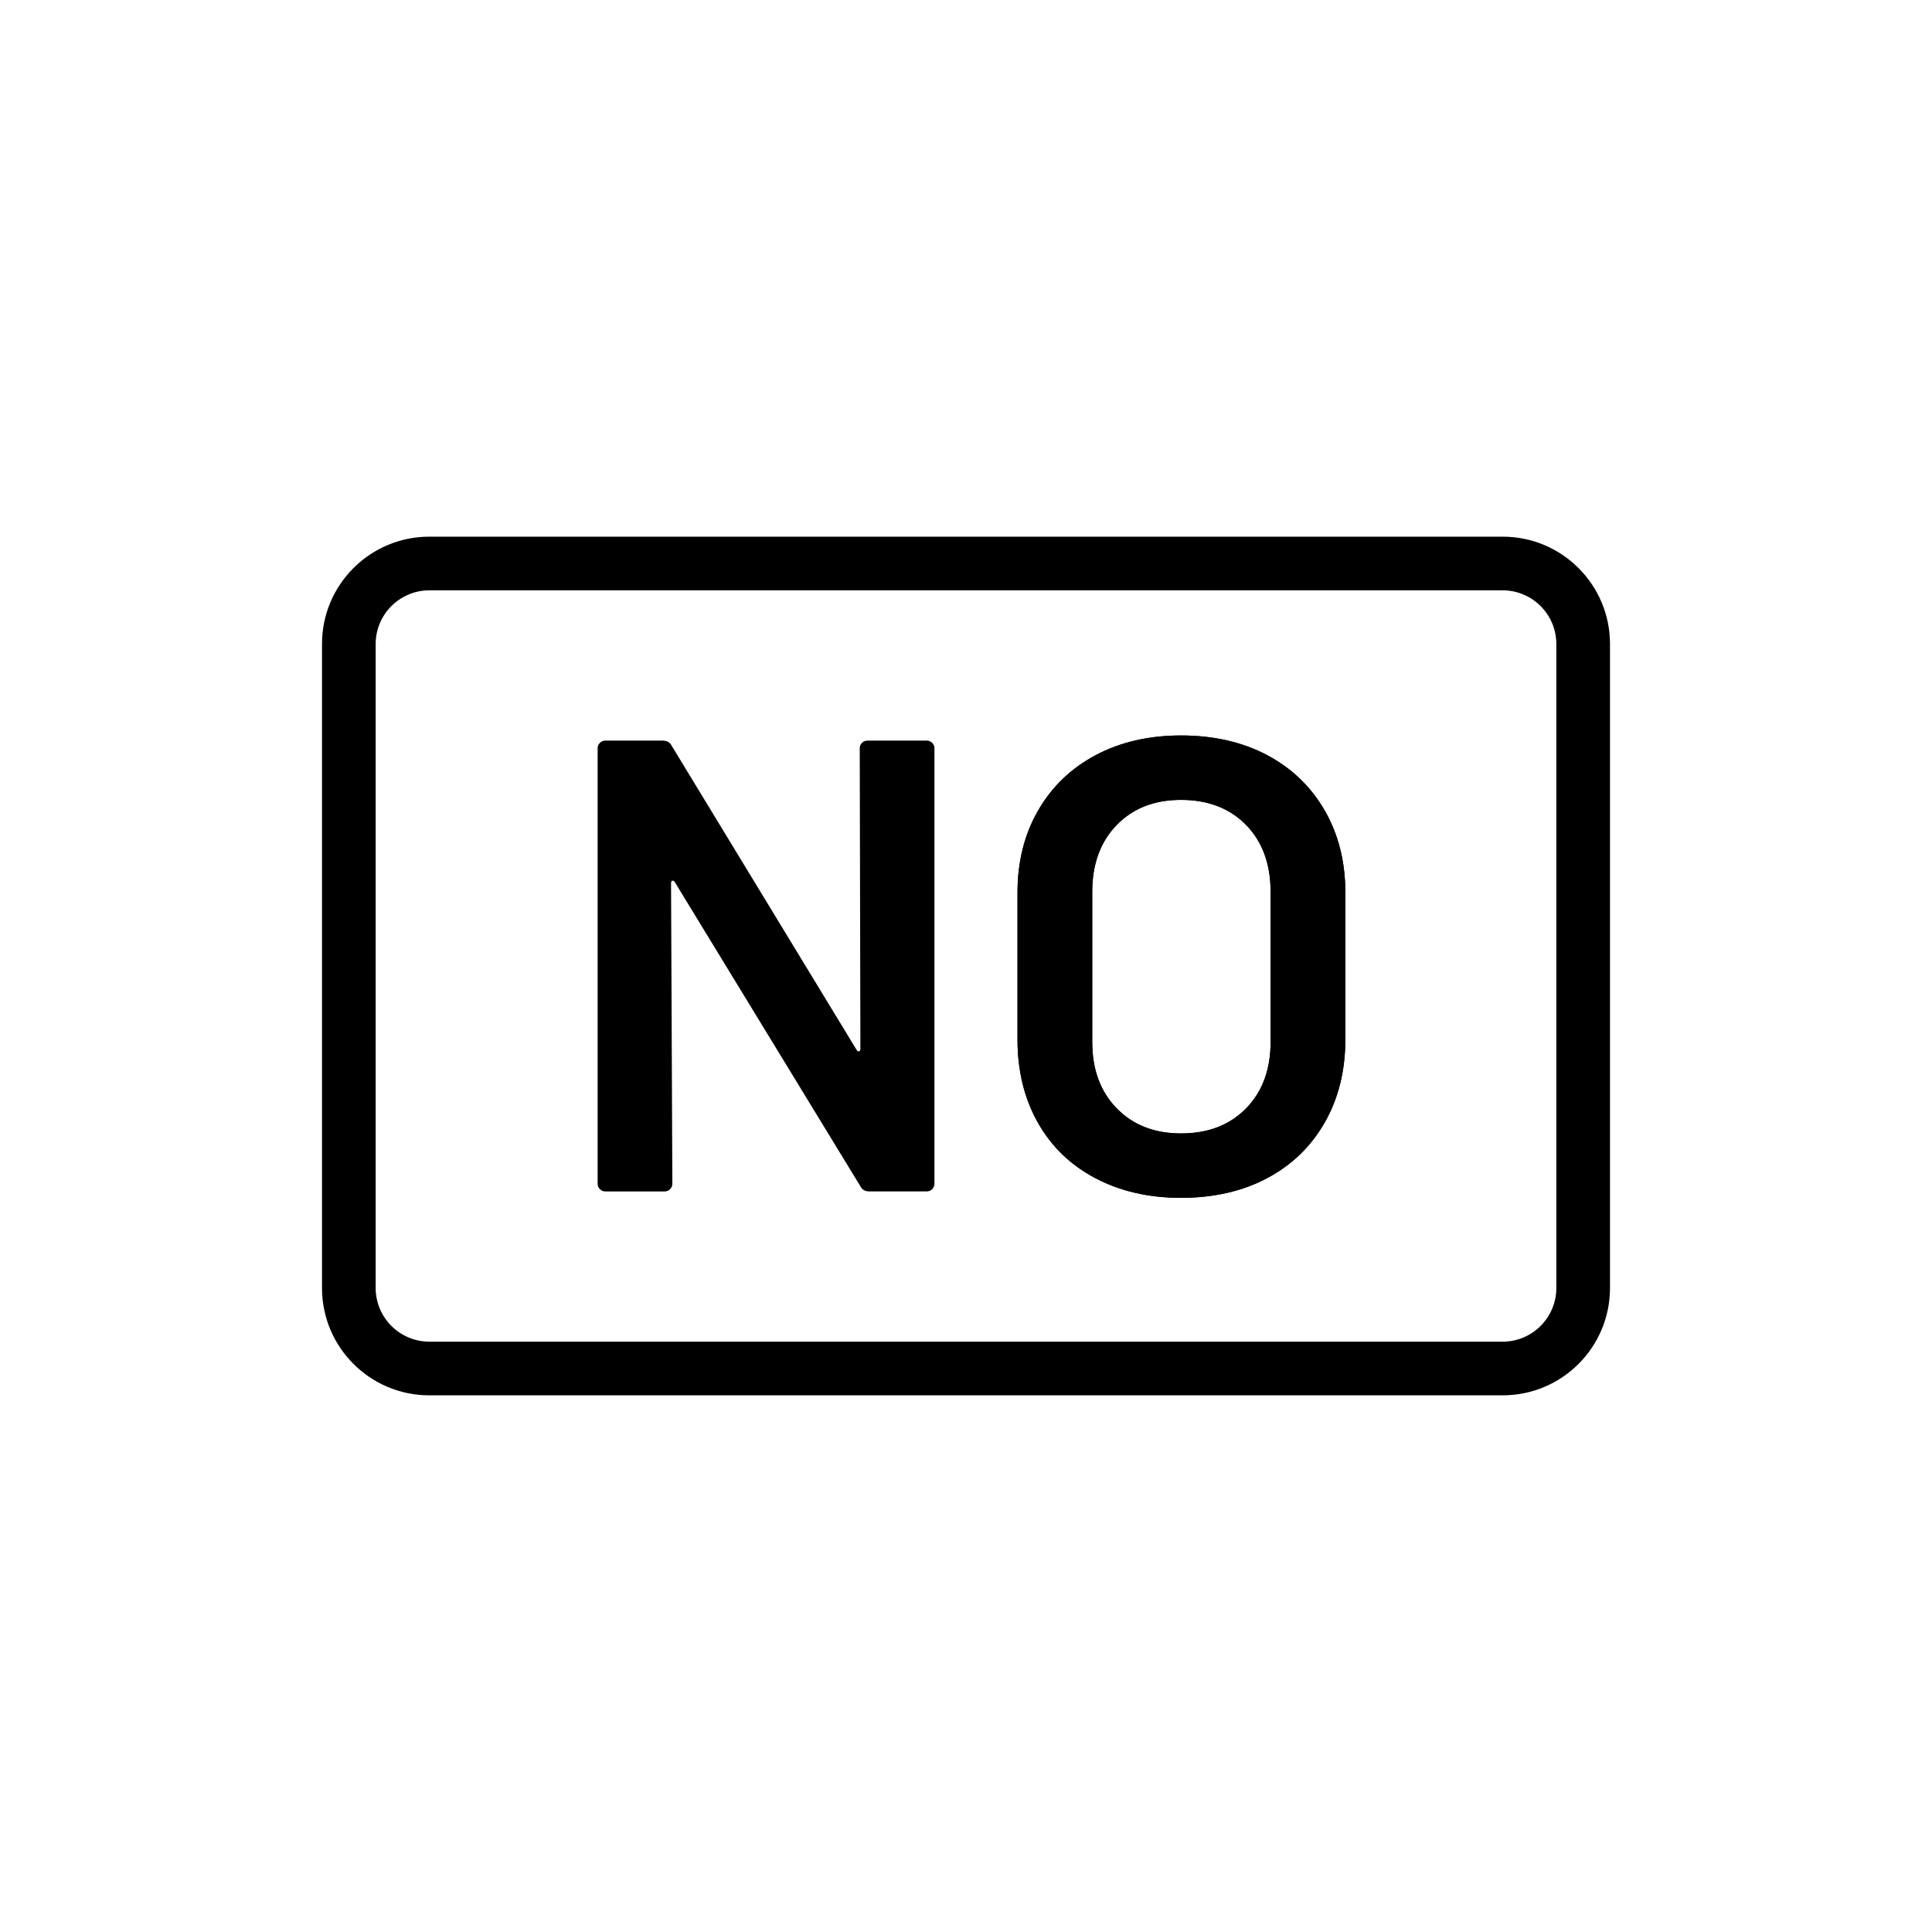
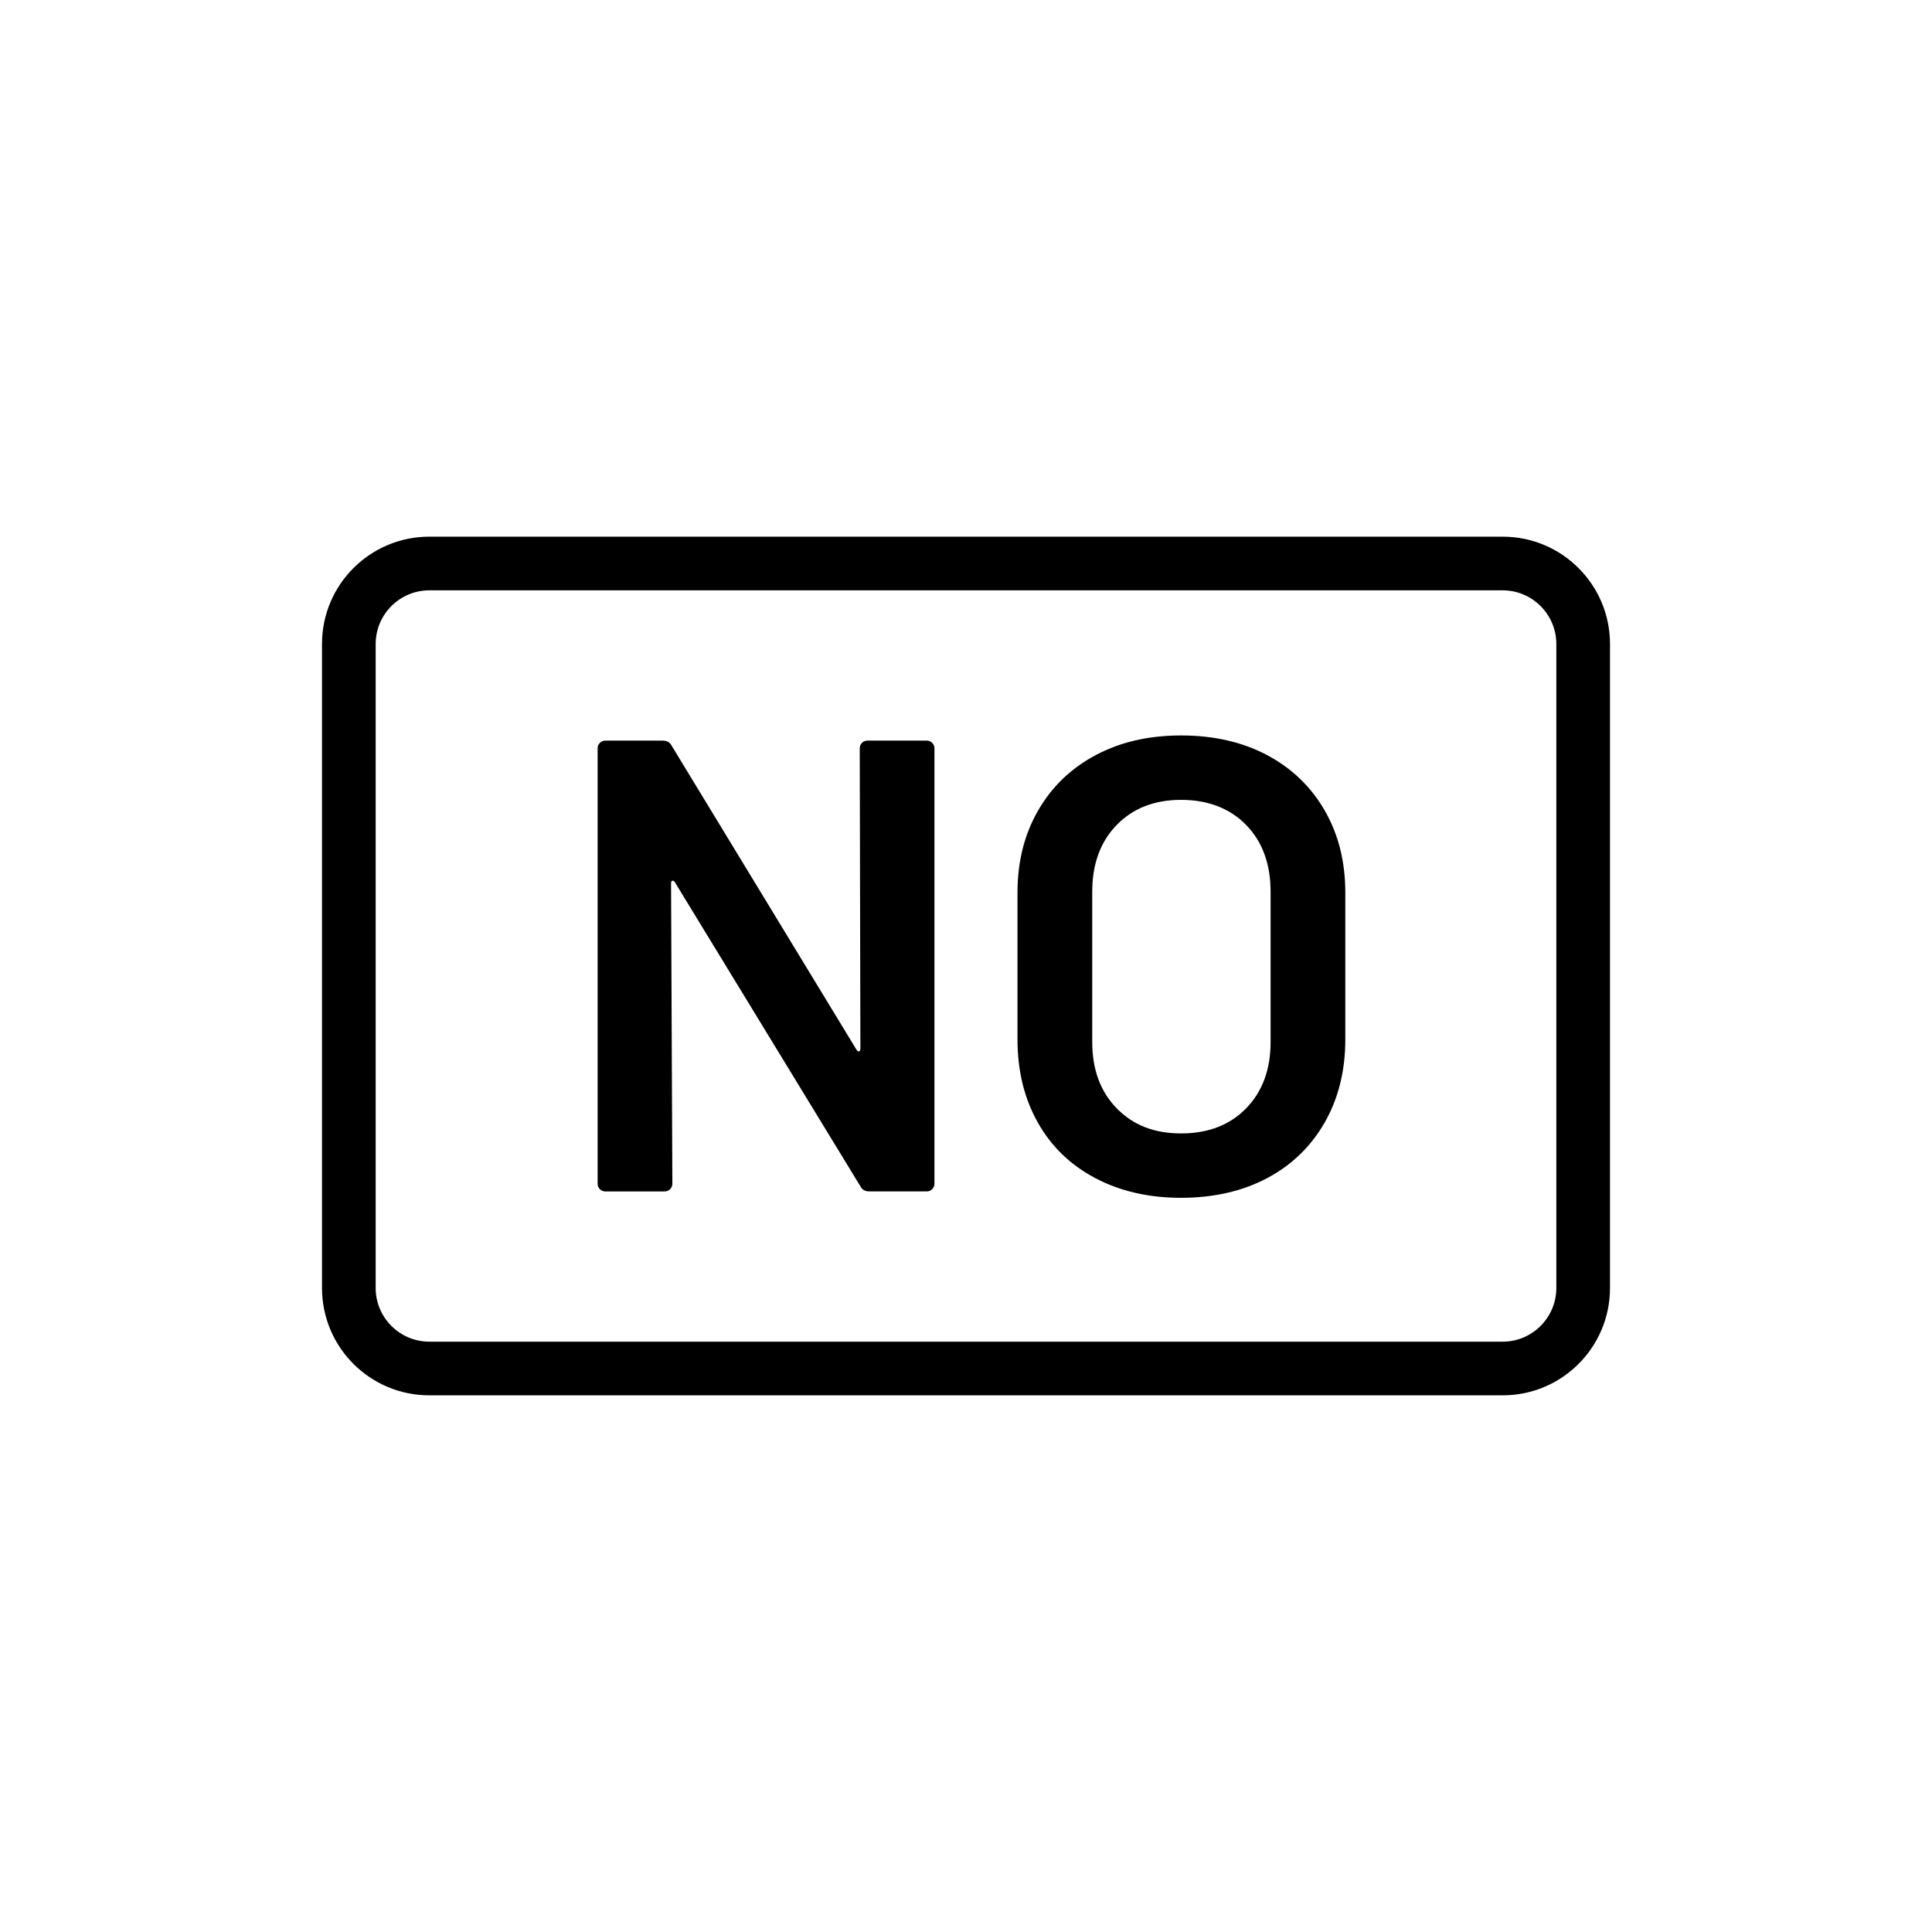
<svg xmlns="http://www.w3.org/2000/svg" viewBox="0 0 864 864">
  <rect width="528" height="336" x="168" y="264" fill="none" rx="24" ry="24" />
  <path d="M672 240H192c-26.51 0-48 21.49-48 48v288c0 26.51 21.49 48 48 48h480c26.51 0 48-21.49 48-48V288c0-26.51-21.49-48-48-48m24 336c0 13.23-10.77 24-24 24H192c-13.23 0-24-10.77-24-24V288c0-13.23 10.77-24 24-24h480c13.23 0 24 10.77 24 24z" />
-   <path d="M390.24 493.39c1.27-.33 2.48-.75 3.65-1.25v7.23zM291.27 364.7l3.56 5.86-.14.04c-1.18.3-2.33.69-3.42 1.15v-7.04Z" />
-   <path d="M414.44 331.2h-26.5c-.96 0-1.78.34-2.45 1.01s-1.01 1.49-1.01 2.45l.29 134.21c0 .77-.19 1.2-.58 1.3-.06.01-.11.02-.17.02-.33 0-.66-.25-.98-.74l-82.66-135.94c-.77-1.54-2.11-2.3-4.03-2.3h-25.63c-.96 0-1.78.34-2.45 1.01-.68.67-1.01 1.49-1.01 2.45v194.69c0 .96.33 1.78 1.01 2.45.67.67 1.48 1.01 2.45 1.01h26.5c.96 0 1.77-.33 2.45-1.01.67-.67 1.01-1.49 1.01-2.45l-.58-134.21c0-.76.19-1.2.58-1.3.05-.01.11-.02.16-.02.33 0 .66.25.99.74l82.94 135.94c.77 1.54 2.11 2.3 4.03 2.3h25.63c.96 0 1.77-.33 2.45-1.01.67-.67 1.01-1.49 1.01-2.45V334.66c0-.96-.34-1.77-1.01-2.45-.68-.67-1.49-1.01-2.45-1.01Zm75.45 195.7c-11.14-5.86-19.73-14.16-25.78-24.91s-9.07-23.13-9.07-37.15v-65.66c0-13.82 3.07-26.06 9.22-36.72 6.14-10.66 14.73-18.91 25.78-24.77 11.04-5.85 23.76-8.78 38.16-8.78s27.41 2.93 38.45 8.78c11.04 5.86 19.63 14.11 25.78 24.77 6.14 10.66 9.22 22.9 9.22 36.72v65.66c0 14.02-3.07 26.4-9.22 37.15s-14.74 19.06-25.78 24.91c-11.04 5.86-23.86 8.78-38.45 8.78s-27.17-2.92-38.3-8.78Zm67.39-31.25c7.29-7.49 10.94-17.38 10.94-29.66v-67.1c0-12.48-3.65-22.46-10.94-29.95-7.3-7.49-16.99-11.23-29.09-11.23s-21.51 3.74-28.8 11.23c-7.3 7.49-10.94 17.47-10.94 29.95v67.1c0 12.29 3.65 22.18 10.94 29.66 7.29 7.49 16.89 11.23 28.8 11.23s21.79-3.74 29.09-11.23" />
-   <path d="M528.19 328.9c-14.4 0-27.12 2.93-38.16 8.78-11.04 5.86-19.63 14.11-25.78 24.77s-9.22 22.9-9.22 36.72v65.66c0 14.02 3.02 26.4 9.07 37.15s14.64 19.06 25.78 24.91c11.13 5.86 23.9 8.78 38.3 8.78s27.41-2.92 38.45-8.78 19.63-14.16 25.78-24.91c6.14-10.75 9.22-23.13 9.22-37.15v-65.66c0-13.82-3.07-26.06-9.22-36.72s-14.74-18.91-25.78-24.77c-11.04-5.85-23.86-8.78-38.45-8.78Zm0 177.98c-11.91 0-21.51-3.74-28.8-11.23-7.3-7.49-10.94-17.38-10.94-29.66v-67.1c0-12.48 3.65-22.46 10.94-29.95s16.89-11.23 28.8-11.23 21.79 3.74 29.09 11.23c7.29 7.49 10.94 17.47 10.94 29.95v67.1c0 12.29-3.65 22.18-10.94 29.66-7.3 7.49-16.99 11.23-29.09 11.23" />
+   <path d="M414.44 331.2h-26.5c-.96 0-1.78.34-2.45 1.01s-1.01 1.49-1.01 2.45l.29 134.21c0 .77-.19 1.2-.58 1.3s-.77-.14-1.15-.72l-82.66-135.94c-.77-1.54-2.11-2.3-4.03-2.3h-25.63c-.96 0-1.78.34-2.45 1.01-.68.67-1.01 1.49-1.01 2.45v194.69c0 .96.33 1.78 1.01 2.45.67.67 1.48 1.01 2.45 1.01h26.5c.96 0 1.77-.33 2.45-1.01s1.01-1.49 1.01-2.45l-.58-134.21c0-.76.19-1.2.58-1.3.38-.09.77.14 1.15.72l82.94 135.94c.77 1.54 2.11 2.3 4.03 2.3h25.63c.96 0 1.77-.33 2.45-1.01.67-.67 1.01-1.49 1.01-2.45V334.66c0-.96-.34-1.77-1.01-2.45-.68-.67-1.49-1.01-2.45-1.01Zm152.2 6.48c-11.04-5.85-23.86-8.78-38.45-8.78s-27.12 2.93-38.16 8.78c-11.04 5.86-19.63 14.11-25.78 24.77s-9.22 22.9-9.22 36.72v65.66c0 14.02 3.02 26.4 9.07 37.15s14.64 19.06 25.78 24.91c11.13 5.86 23.9 8.78 38.3 8.78s27.41-2.92 38.45-8.78 19.63-14.16 25.78-24.91c6.14-10.75 9.22-23.13 9.22-37.15v-65.66c0-13.82-3.07-26.06-9.22-36.72s-14.74-18.91-25.78-24.77Zm1.58 128.3c0 12.29-3.65 22.18-10.94 29.66-7.3 7.49-16.99 11.23-29.09 11.23s-21.51-3.74-28.8-11.23c-7.3-7.49-10.94-17.38-10.94-29.66v-67.1c0-12.48 3.65-22.46 10.94-29.95s16.89-11.23 28.8-11.23 21.79 3.74 29.09 11.23c7.29 7.49 10.94 17.47 10.94 29.95z" />
</svg>
